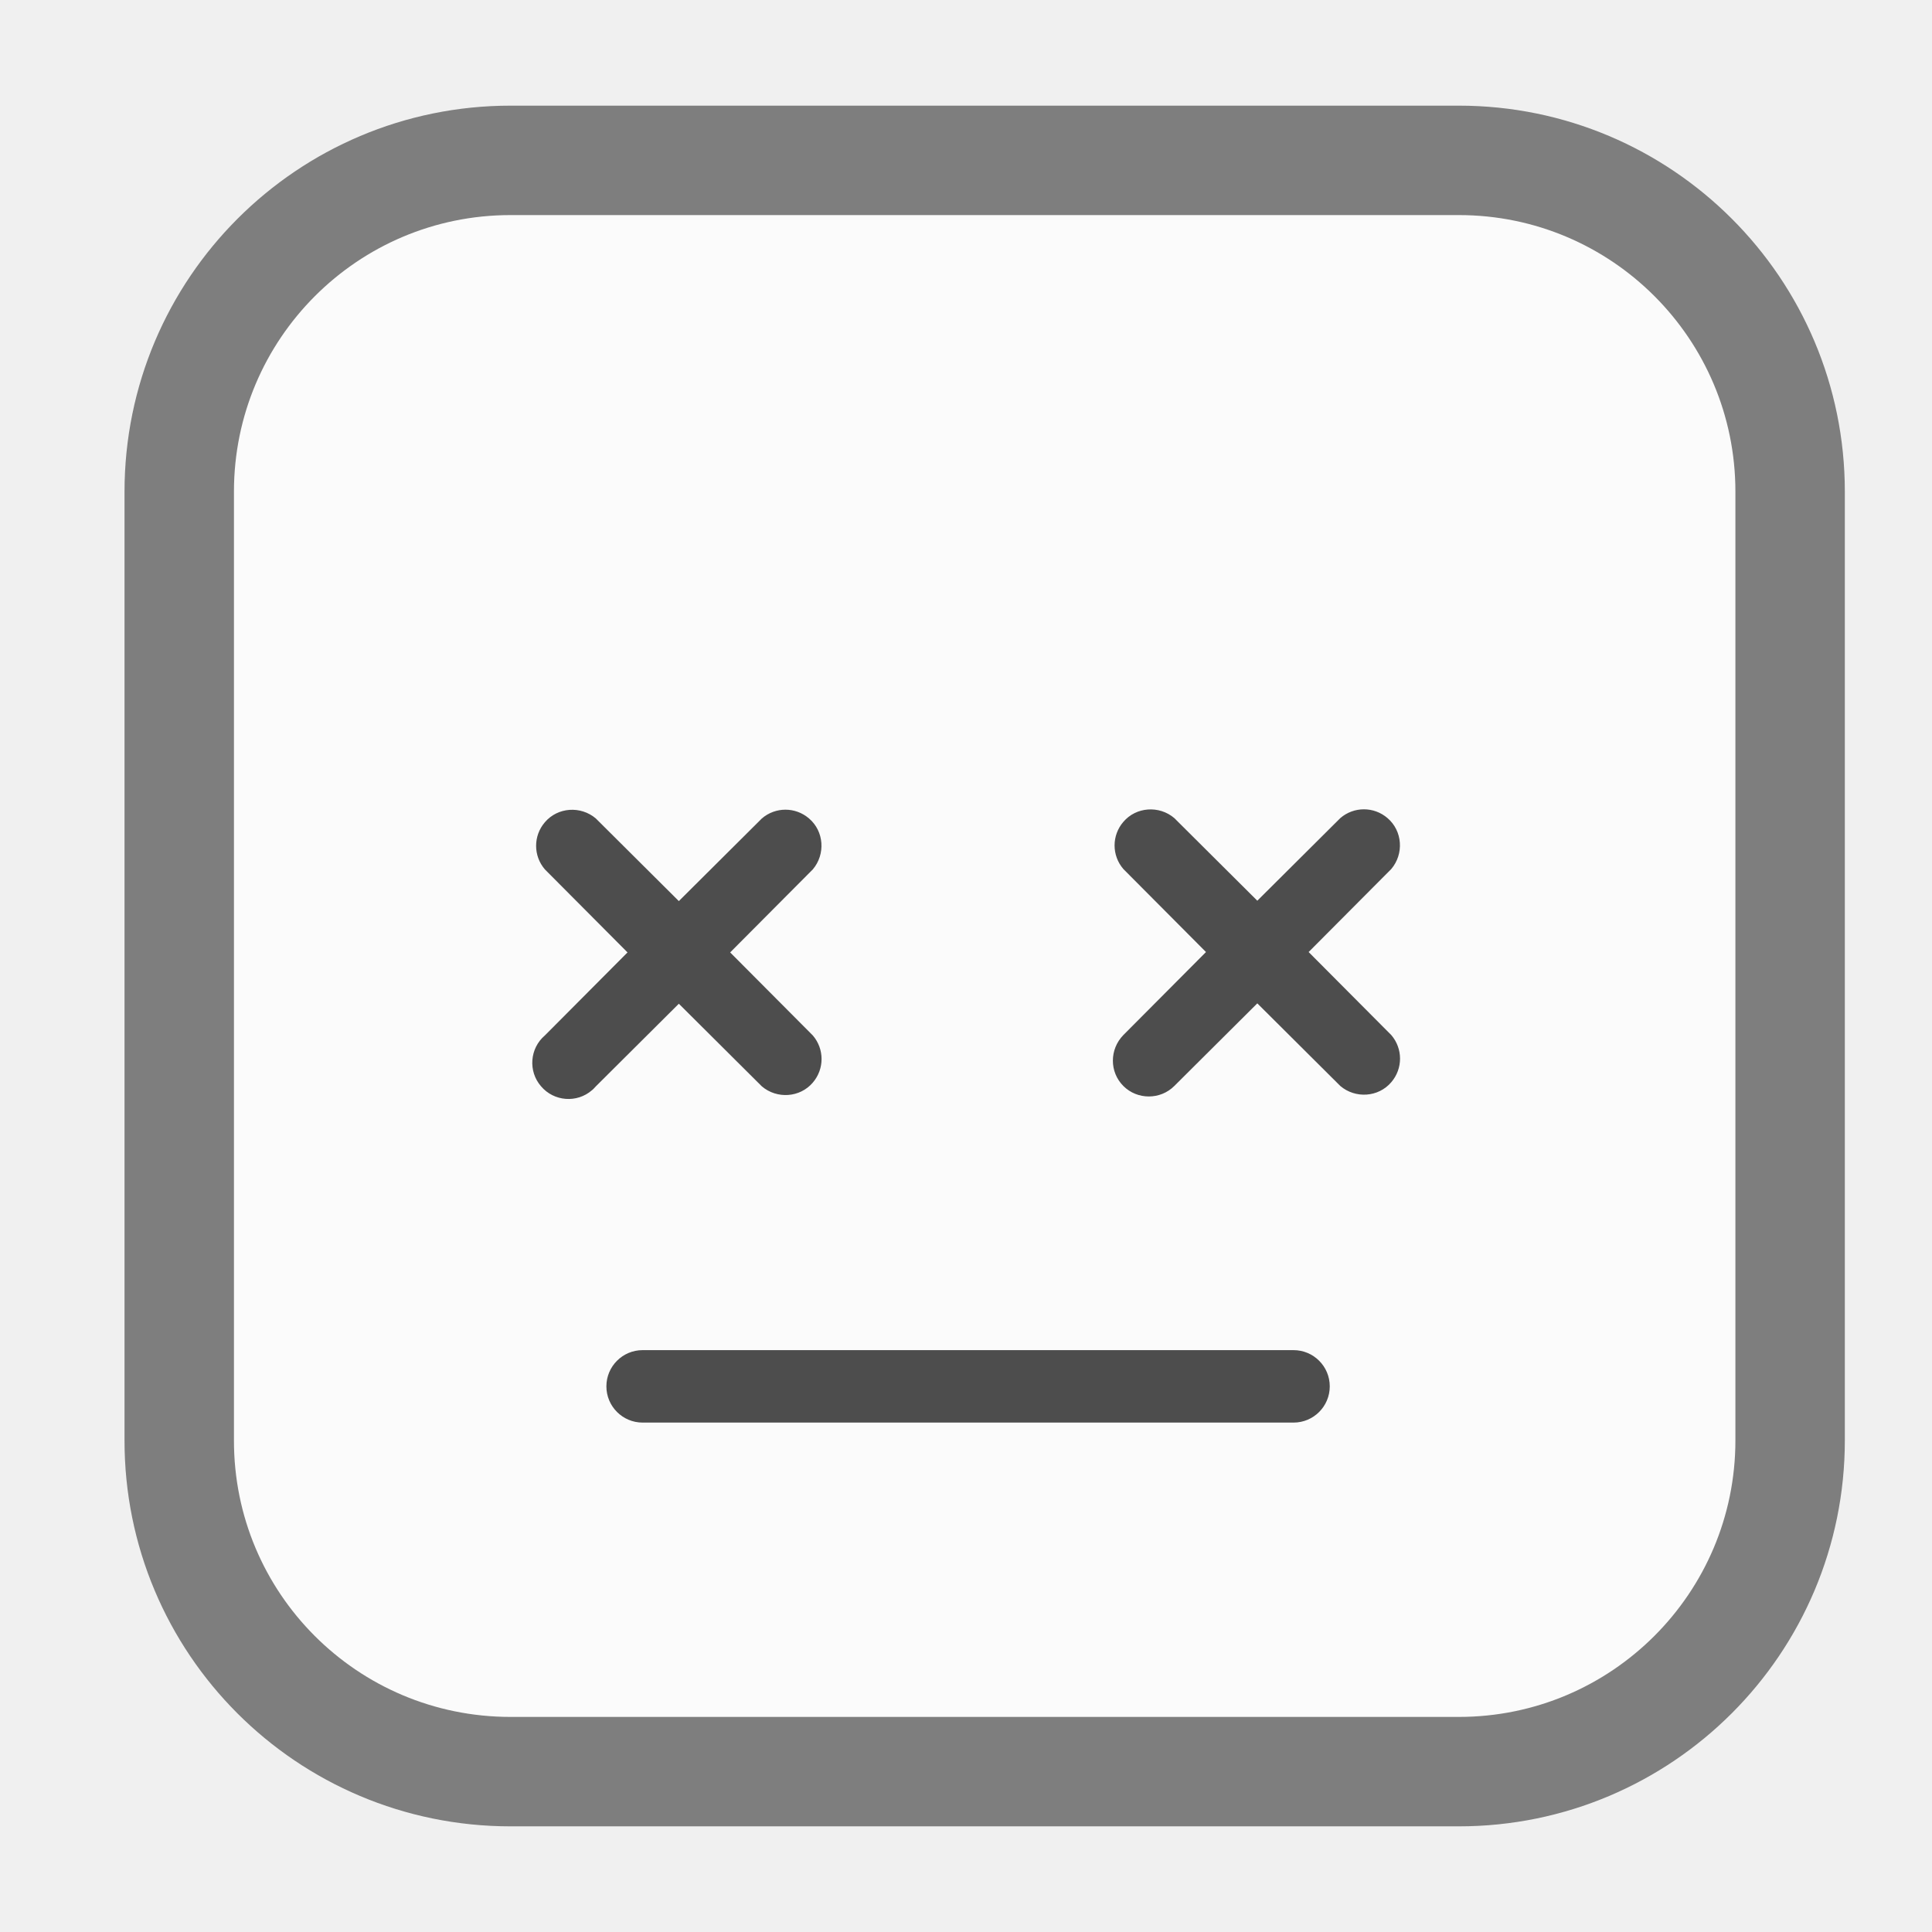
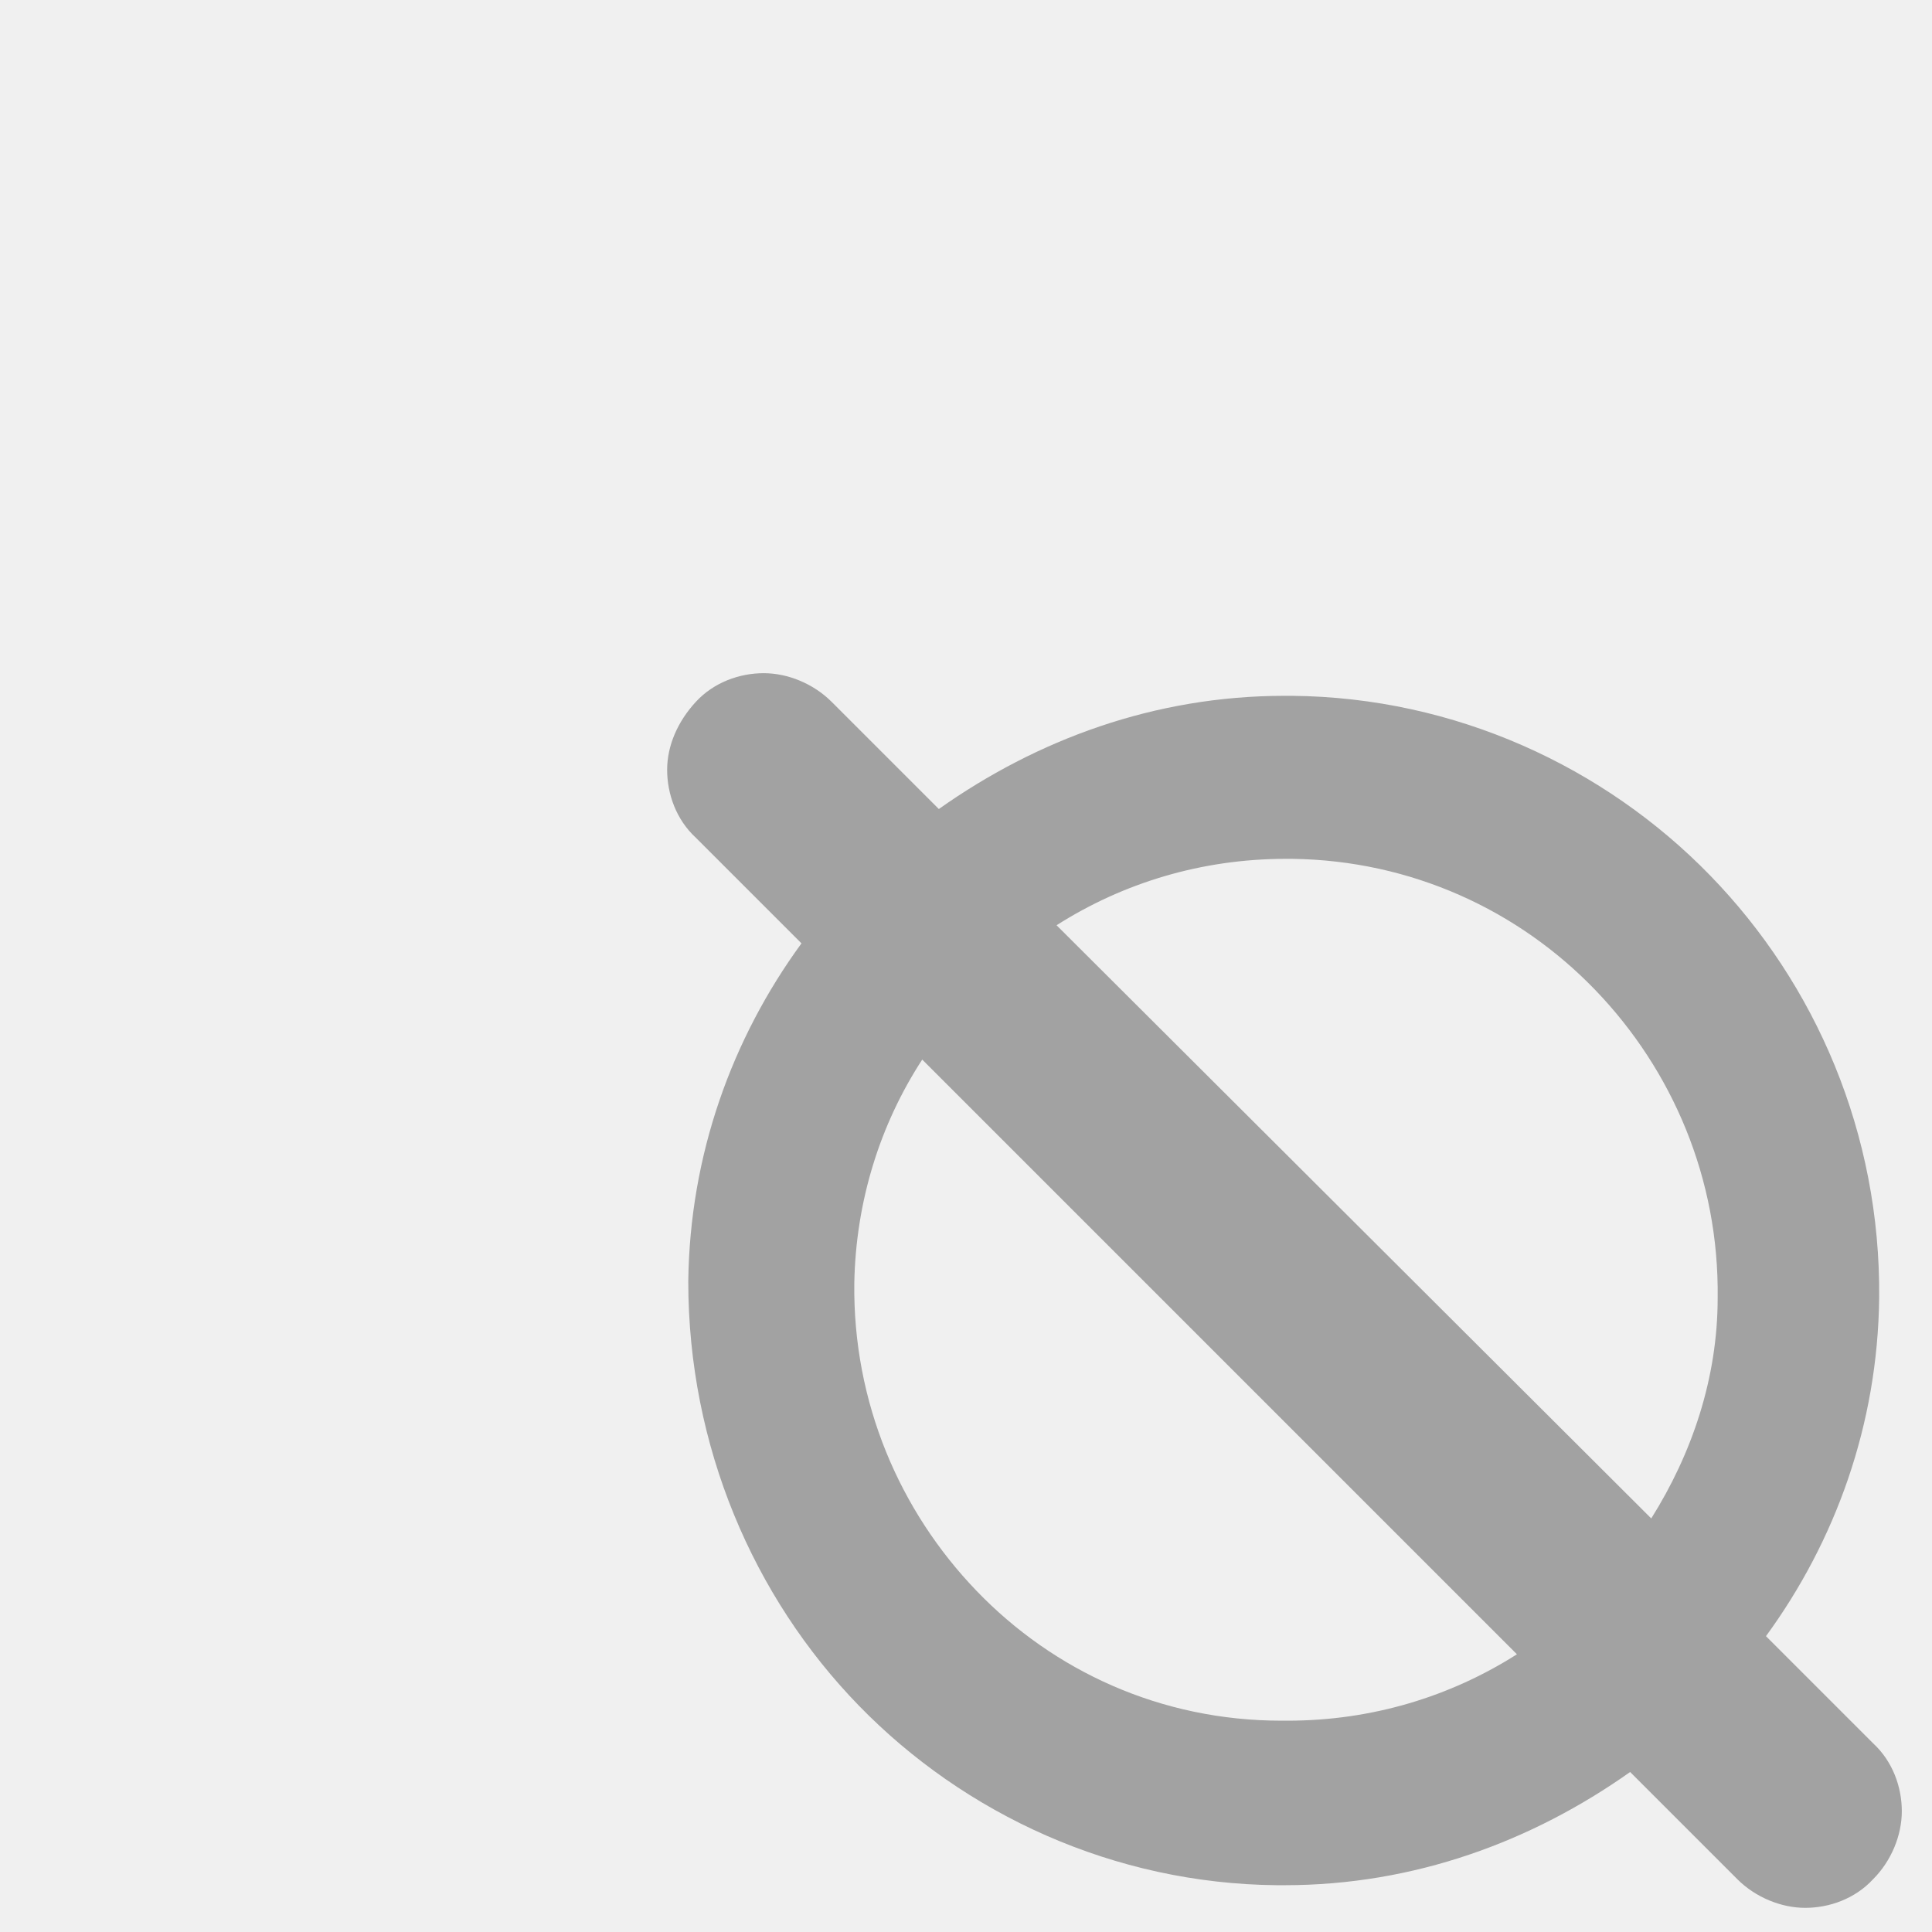
- <svg xmlns="http://www.w3.org/2000/svg" version="1.1" id="Layer_1" x="0px" y="0px" viewBox="0 0 512 512" style="enable-background:new 0 0 512 512;" xml:space="preserve">
+ <svg xmlns="http://www.w3.org/2000/svg" version="1.1" id="Layer_1" x="0px" y="0px" viewBox="0 0 128 128" style="enable-background:new 0 0 128 128;" xml:space="preserve">
  <style type="text/css">
- 	.st0{opacity:0.7;fill:#FFFFFF;stroke:#4D4D4D;stroke-width:29;stroke-miterlimit:10;}
- 	.st1{fill:#4D4D4D;}
+ 	.st0{fill:#A2A2A2;}
</style>
-   <path class="st0" d="M135.3,469.5h251.3c48.5,0,87.8-39.3,87.8-87.8V130.3c0-48.5-39.3-87.8-87.8-87.8H135.3  c-48.5,0-87.8,39.3-87.8,87.8v251.3C47.4,430.2,86.7,469.5,135.3,469.5z" />
  <g>
-     <path class="st1" d="M179.9,238.8l-22-21.9c-4-3.4-10.1-3-13.5,1c-3.1,3.6-3.1,8.9,0,12.5l21.9,22l-21.9,22c-4,3.4-4.5,9.5-1,13.5   c3.4,4,9.5,4.5,13.5,1c0.4-0.3,0.7-0.7,1-1l22-21.9l22,21.9c4,3.4,10.1,3,13.5-1c3.1-3.6,3.1-8.9,0-12.5l-21.9-22l21.9-22   c3.4-4,3-10.1-1-13.5c-3.6-3.1-8.9-3.1-12.5,0L179.9,238.8z" />
-     <path class="st1" d="M297.7,287.8c3.7,3.7,9.8,3.7,13.5,0l22-21.9l22,21.9c4,3.4,10.1,3,13.5-1c3.1-3.6,3.1-8.9,0-12.5l-21.9-22   l21.9-22c3.4-4,3-10.1-1-13.5c-3.6-3.1-8.9-3.1-12.5,0l-22,21.9l-22-21.9c-4-3.4-10.1-3-13.5,1c-3.1,3.6-3.1,8.9,0,12.5l21.9,22   l-21.9,22C294,278.1,294,284.1,297.7,287.8z" />
-     <path class="st1" d="M342.8,357.8H170.3c-5.3,0-9.6,4.3-9.6,9.6s4.3,9.6,9.6,9.6h172.5c5.3,0,9.6-4.3,9.6-9.6   S348.1,357.8,342.8,357.8z" />
+     <path class="st0" d="M109.4,100.6L70,61.3c4.4-2.8,9.6-4.4,15.2-4.4c0,0,0.4,0,0.4,0c7.9,0.1,15,3.4,20.1,8.7   c5.1,5.3,8.2,12.5,8.1,20.4C113.8,91.3,112.1,96.3,109.4,100.6z M64.7,105.4c-5.1-5.3-8.2-12.5-8.1-20.4c0.1-5.4,1.7-10.5,4.5-14.8   l39.4,39.4c-4.4,2.8-9.6,4.4-15.2,4.4c0,0-0.4,0-0.4,0C76.9,114,69.8,110.7,64.7,105.4z M56.9,113c7,7.2,16.9,11.8,27.7,11.9   c0,0,0.5,0,0.5,0c8.6,0,16.4-2.9,22.9-7.5l7.1,7.1c1.2,1.2,2.9,1.9,4.5,1.9s3.3-0.6,4.5-1.9c1.2-1.2,1.9-2.9,1.9-4.5   s-0.6-3.3-1.9-4.5l-7.1-7.1c4.6-6.3,7.4-14,7.5-22.4c0.1-10.9-4.2-20.8-11.2-28c-7-7.2-16.9-11.8-27.7-11.9c0,0-0.5,0-0.5,0   c-8.6,0-16.4,2.9-22.9,7.5l-7.1-7.1c-1.2-1.2-2.9-1.9-4.5-1.9s-3.3,0.6-4.5,1.9s-1.9,2.9-1.9,4.5c0,1.6,0.6,3.3,1.9,4.5l7,7   c-4.6,6.3-7.4,14-7.5,22.4C45.6,95.8,49.9,105.8,56.9,113z" />
+     <path class="st0" d="M122.7,116.8l-8.3-8.3c4.9-6.3,8.1-14,8.2-22.6c0.3-20.7-16.3-37.7-37-37.9l-0.5,0c-8.7,0-16.7,3.1-23.1,8.2   l-8.3-8.3c-1.7-1.7-4.5-1.7-6.2,0c-1.7,1.7-1.7,4.5,0,6.2l8.3,8.3c-4.9,6.3-8.1,14-8.2,22.6c-0.3,20.7,16.3,37.7,37,37.9l0.5,0   c8.7,0,16.7-3.1,23.1-8.2l8.3,8.3c0.9,0.9,2,1.3,3.1,1.3c1.1,0,2.2-0.4,3.1-1.3C124.5,121.3,124.5,118.6,122.7,116.8z M85.2,54.8   l0.4,0c16.9,0.2,30.5,14.1,30.2,31c-0.1,6.7-2.4,12.9-6.2,17.9L66.9,61C72,57.1,78.3,54.8,85.2,54.8z M85.2,116.1l-0.4,0   c-16.9-0.2-30.5-14.1-30.2-31c0.1-6.7,2.4-12.9,6.2-17.9l42.8,42.8C98.4,113.8,92,116.1,85.2,116.1z" />
  </g>
</svg>
